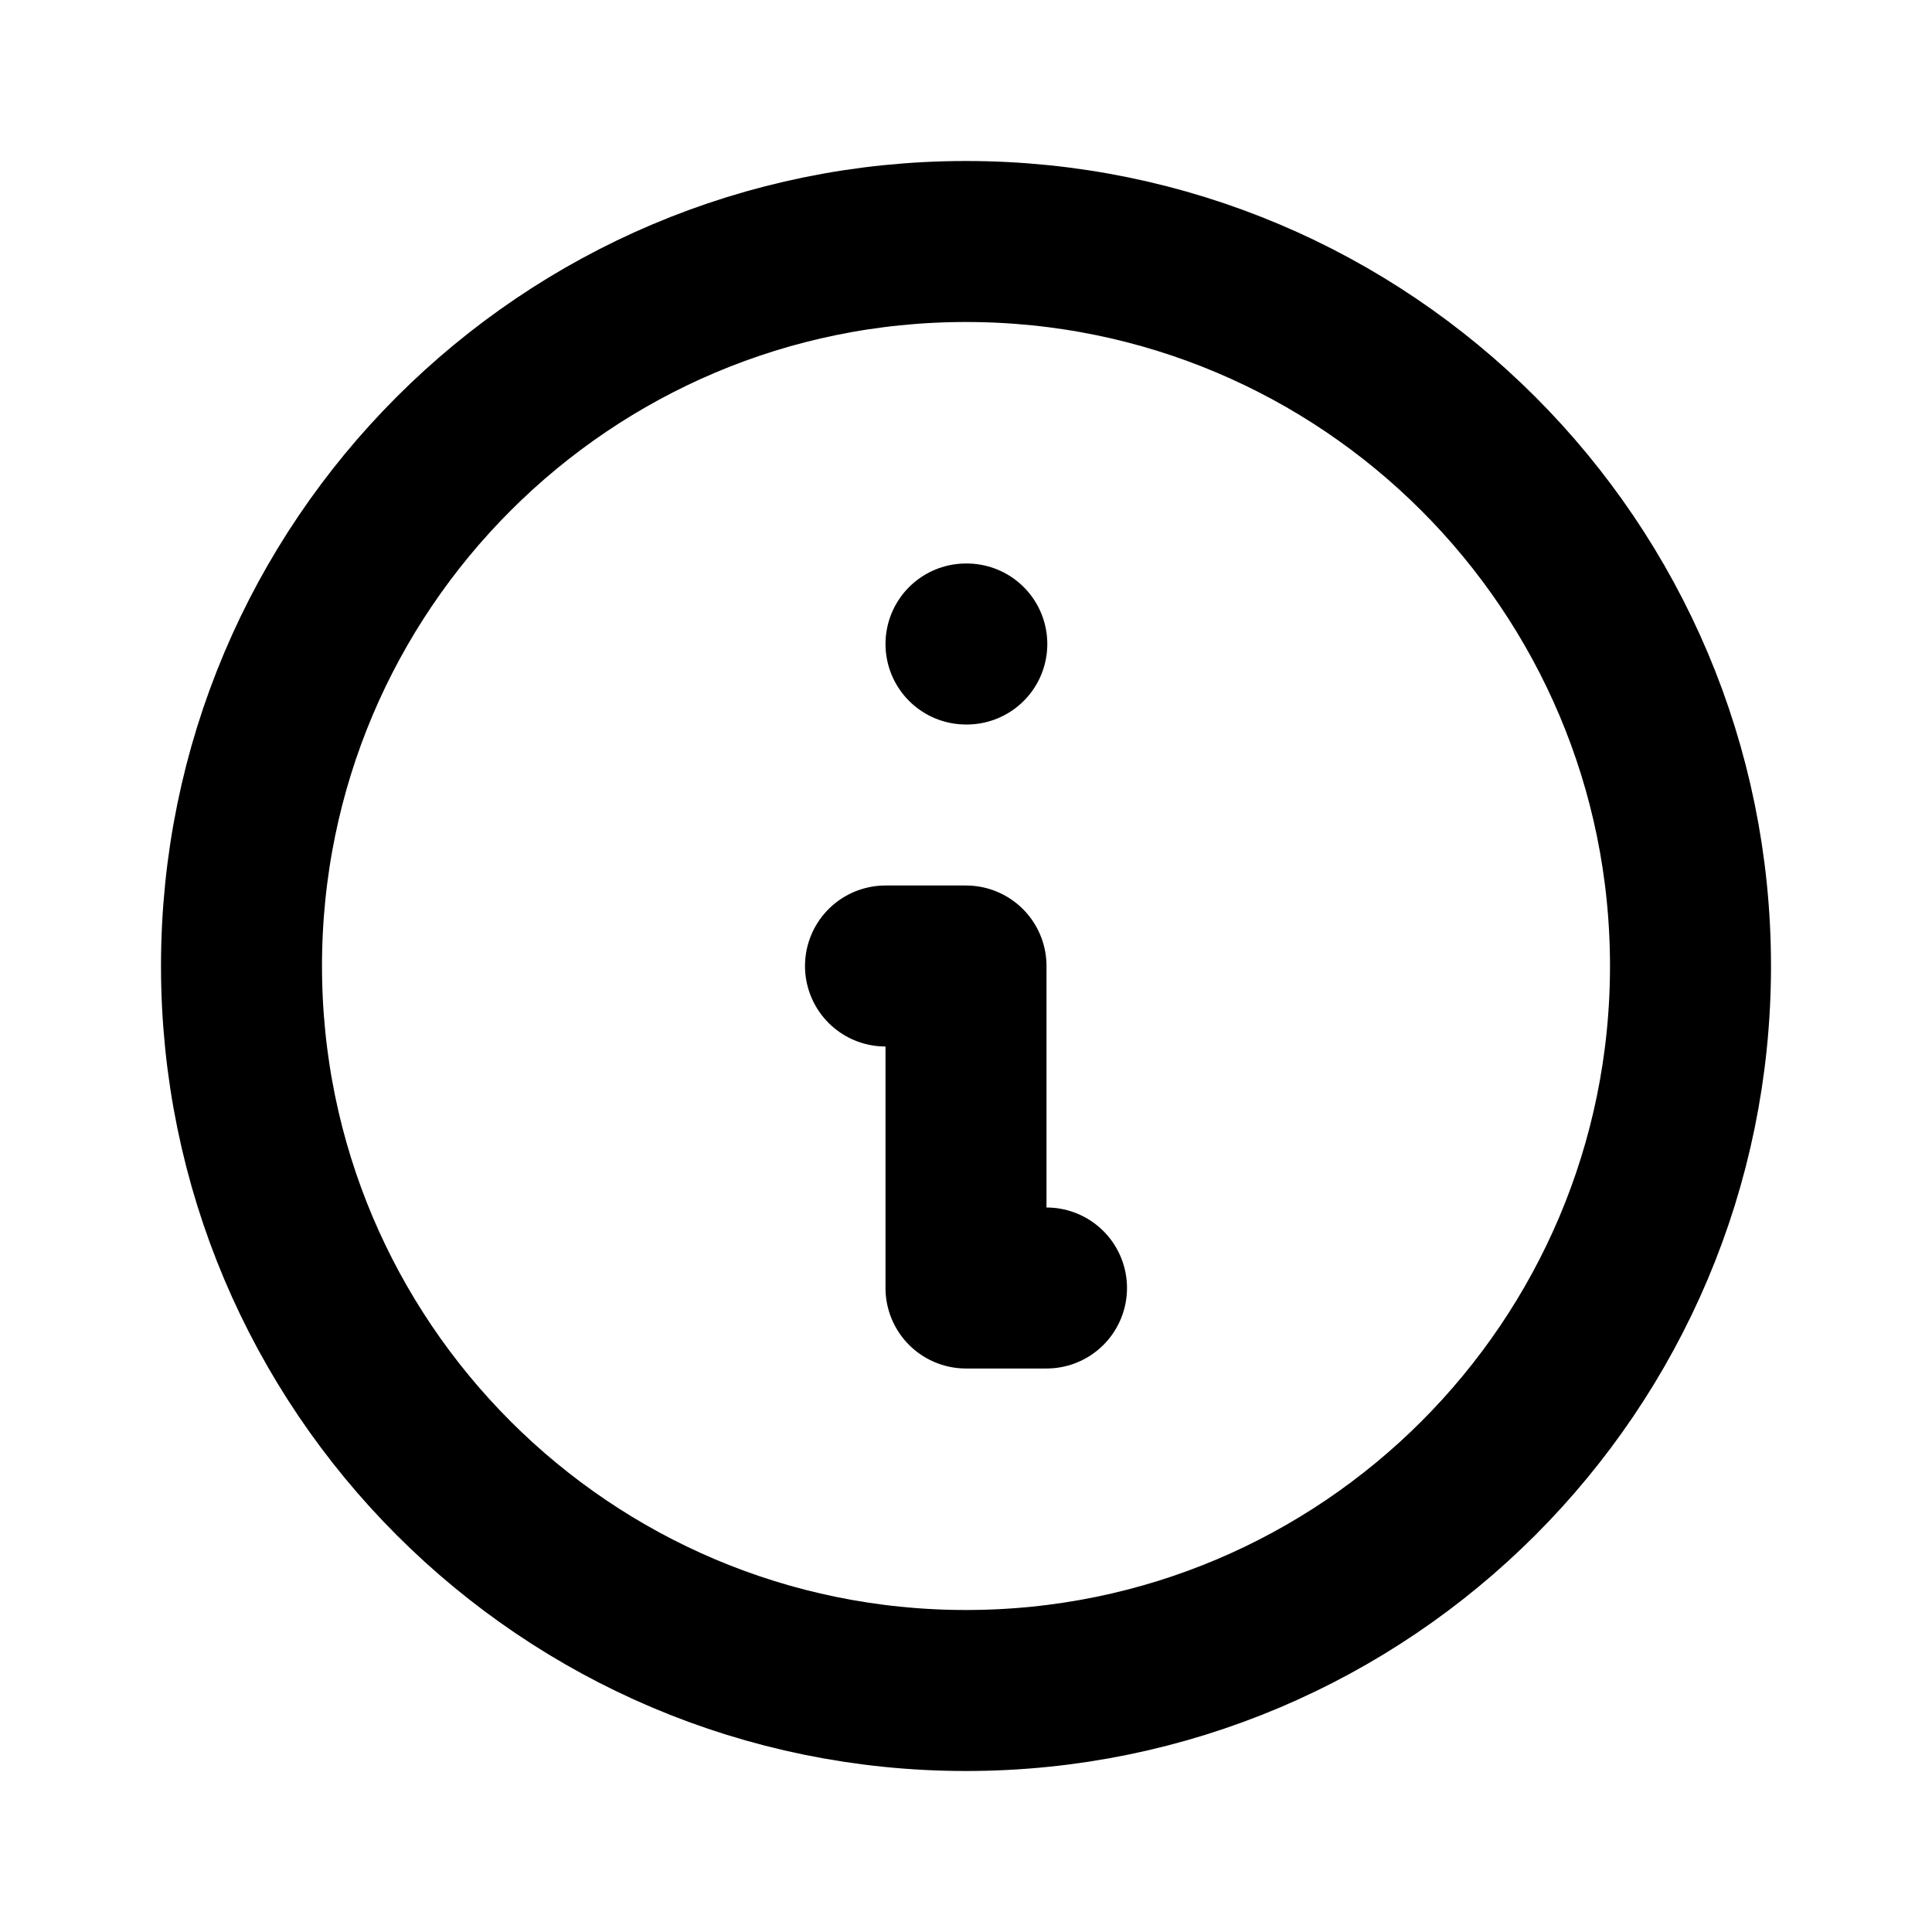
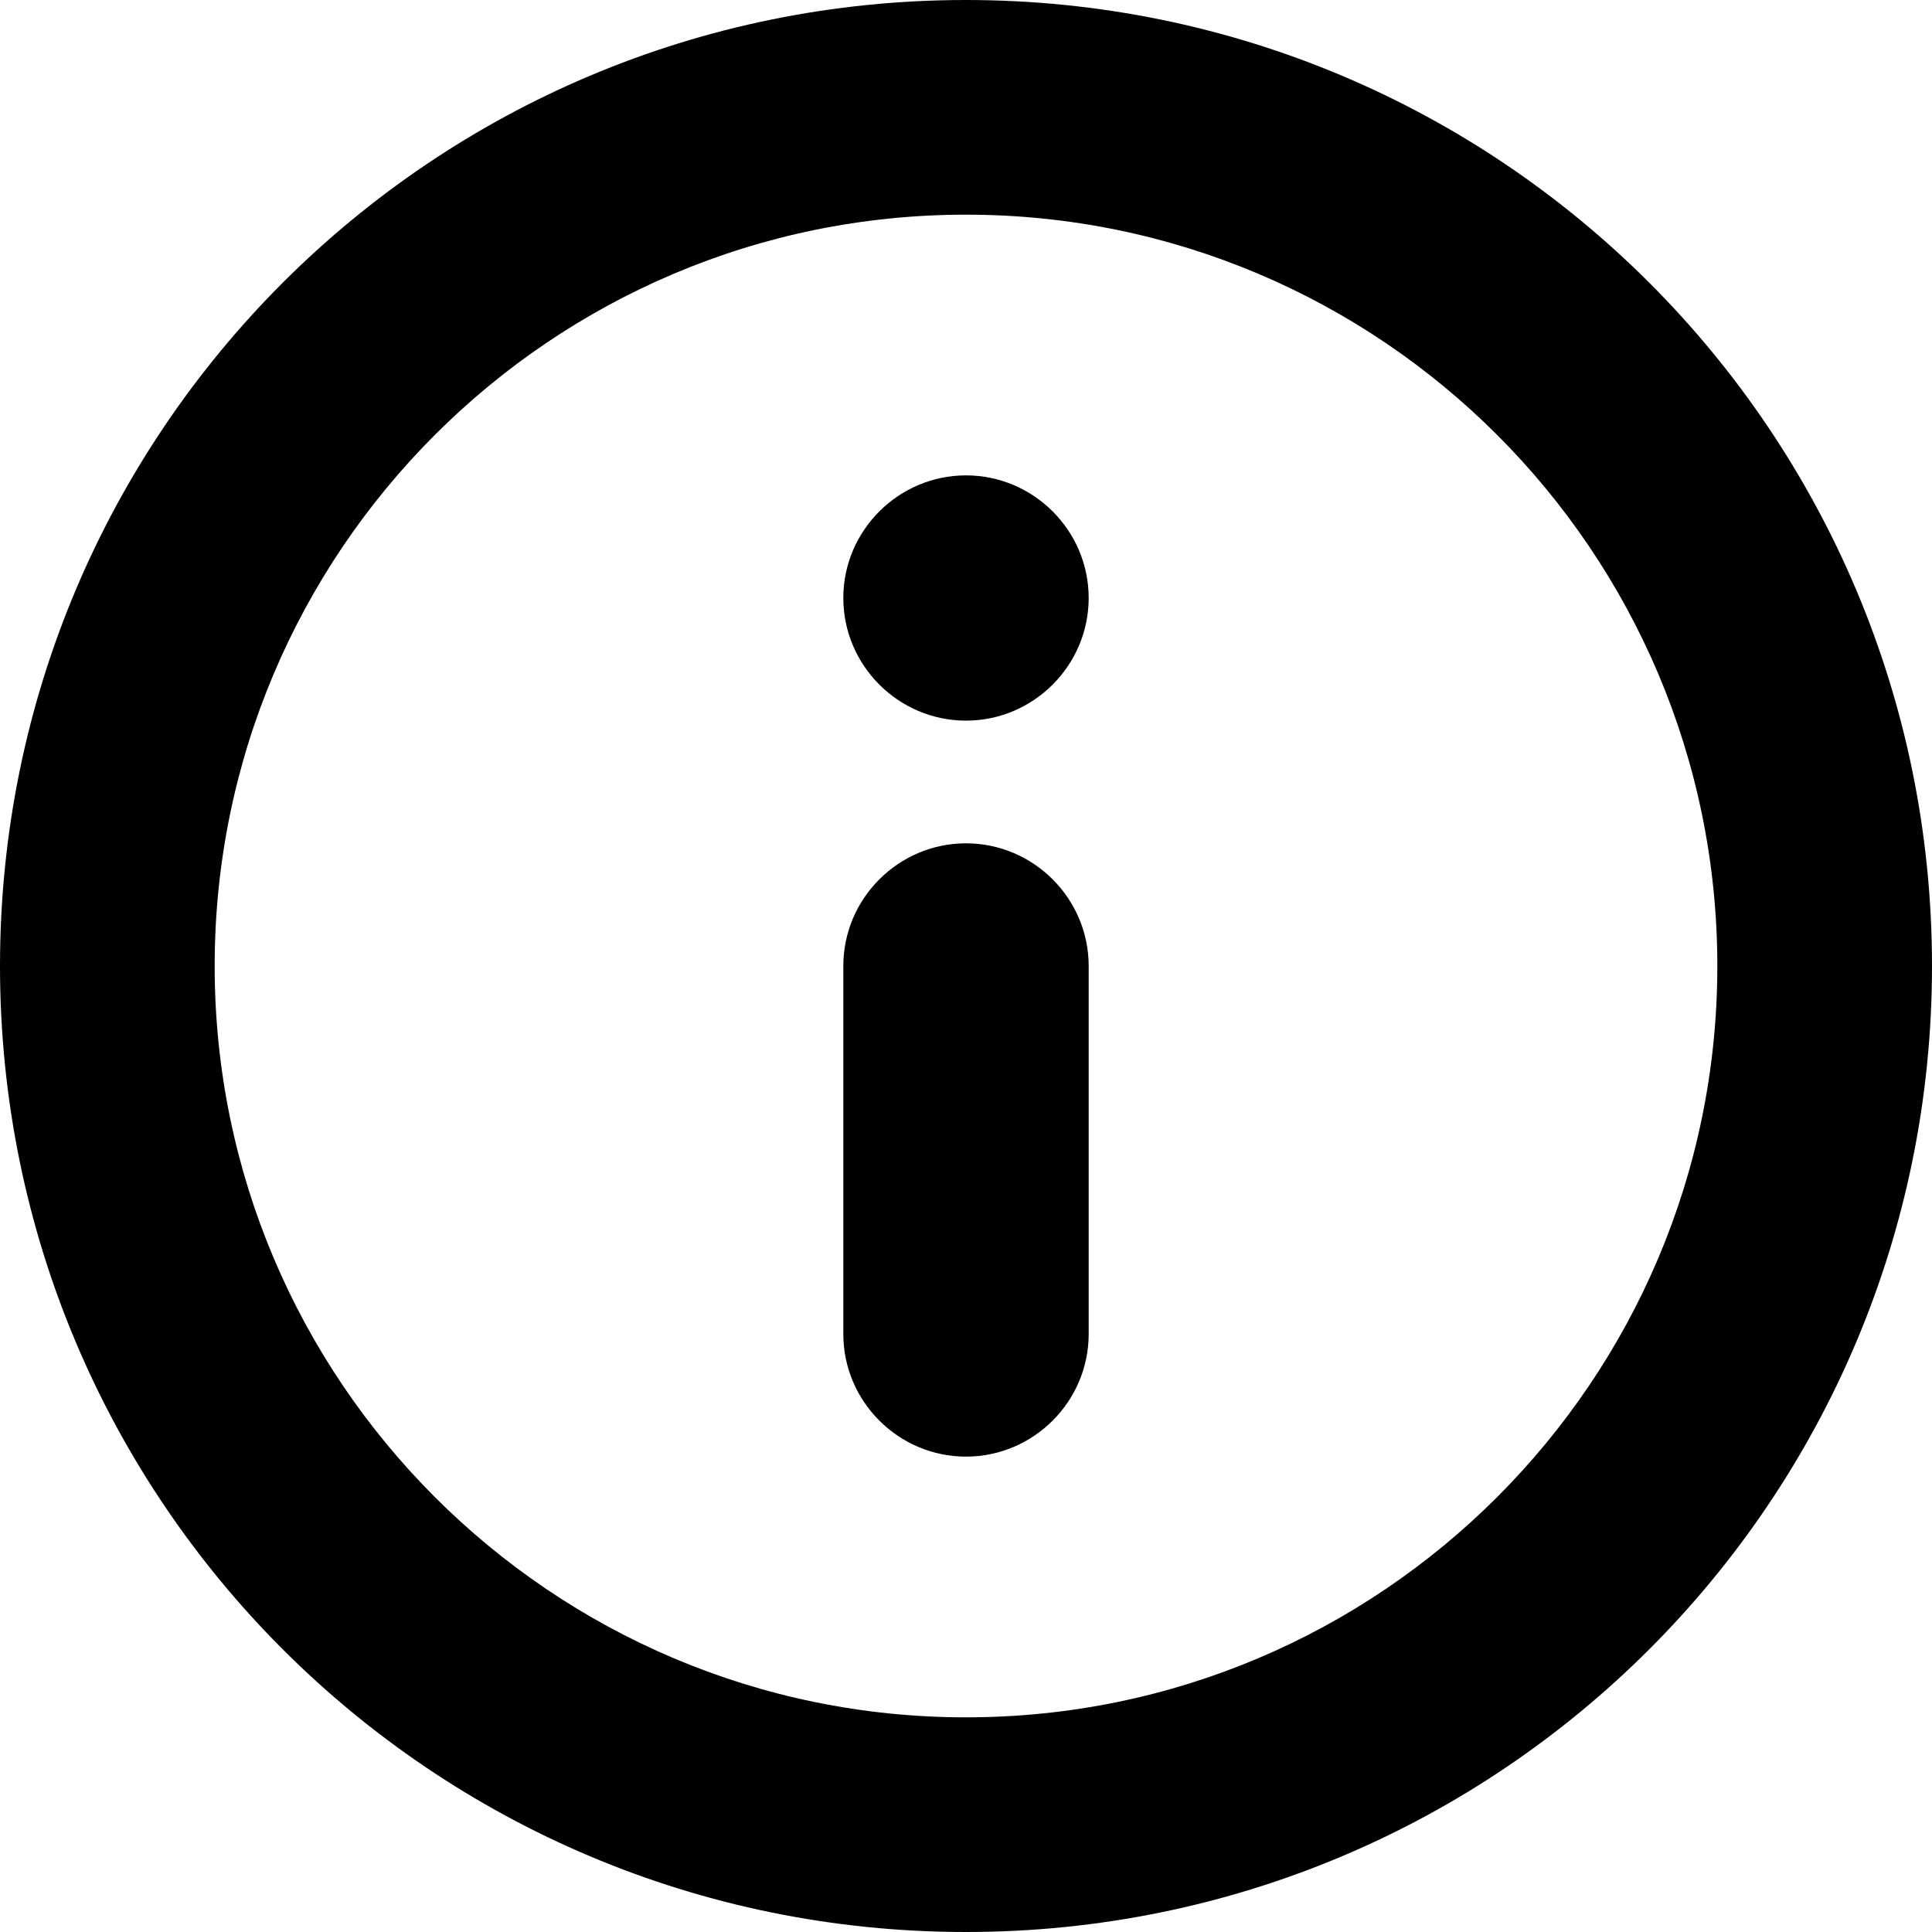
- <svg xmlns="http://www.w3.org/2000/svg" fill="none" viewBox="0 0 24 24" stroke="currentColor">
-   <path stroke-linecap="round" stroke-linejoin="round" stroke-width="2" d="M13 16h-1v-4h-1m1-4h.01M21 12a9 9 0 11-18 0 9 9 0 0118 0z" />
+ <svg xmlns="http://www.w3.org/2000/svg" t="1770020823856" class="icon" viewBox="0 0 1024 1024" version="1.1" p-id="11815" width="200" height="200">
+   <path d="M512 251.961c-35.783 0-65.024 29.241-65.024 64.967 0 35.783 29.241 65.024 65.024 65.024s65.024-29.241 65.024-65.024c0-35.726-29.241-64.967-65.024-64.967M113.778 512c0-219.705 178.517-398.222 398.222-398.222s398.222 178.517 398.222 398.222-178.517 398.222-398.222 398.222-398.222-178.517-398.222-398.222zM0 512c0 283.079 228.921 512 512 512s512-228.921 512-512-228.921-512-512-512-512 228.921-512 512z m446.976 0v195.072c0 35.726 29.241 64.967 65.024 64.967s65.024-29.241 65.024-64.967V512c0-35.783-29.241-65.024-65.024-65.024S446.976 476.217 446.976 512z" p-id="11816" />
</svg>
